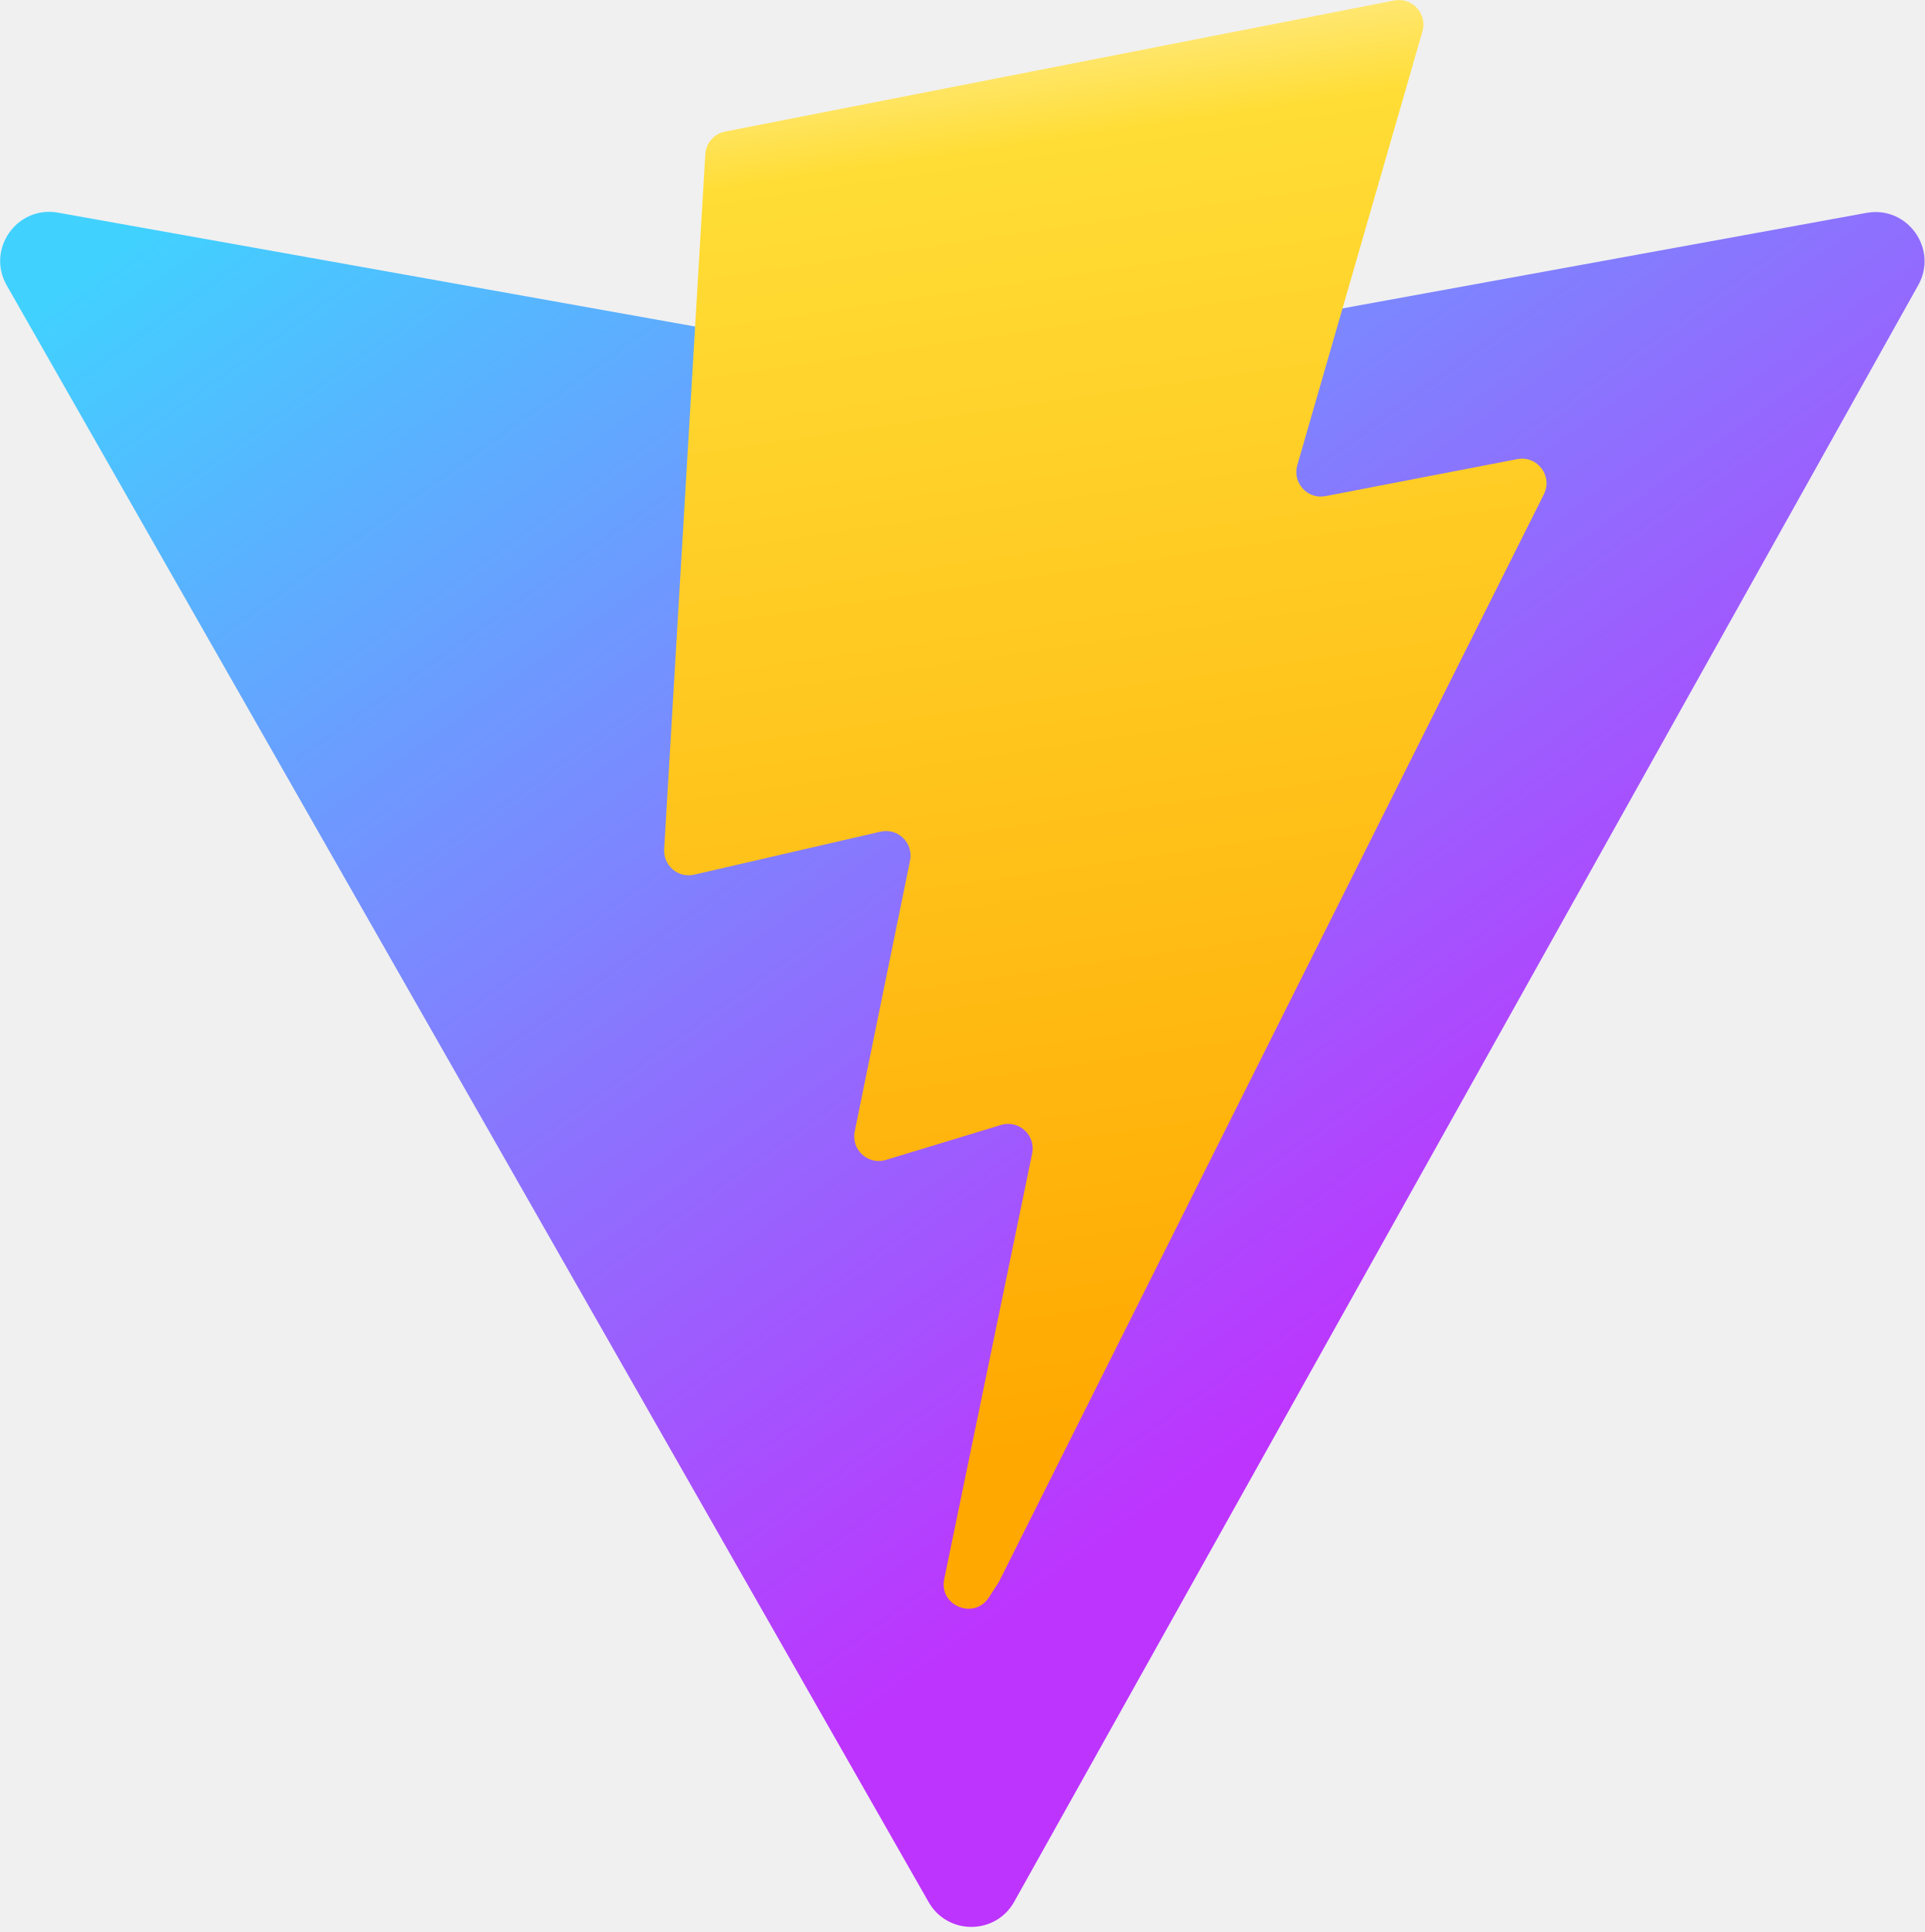
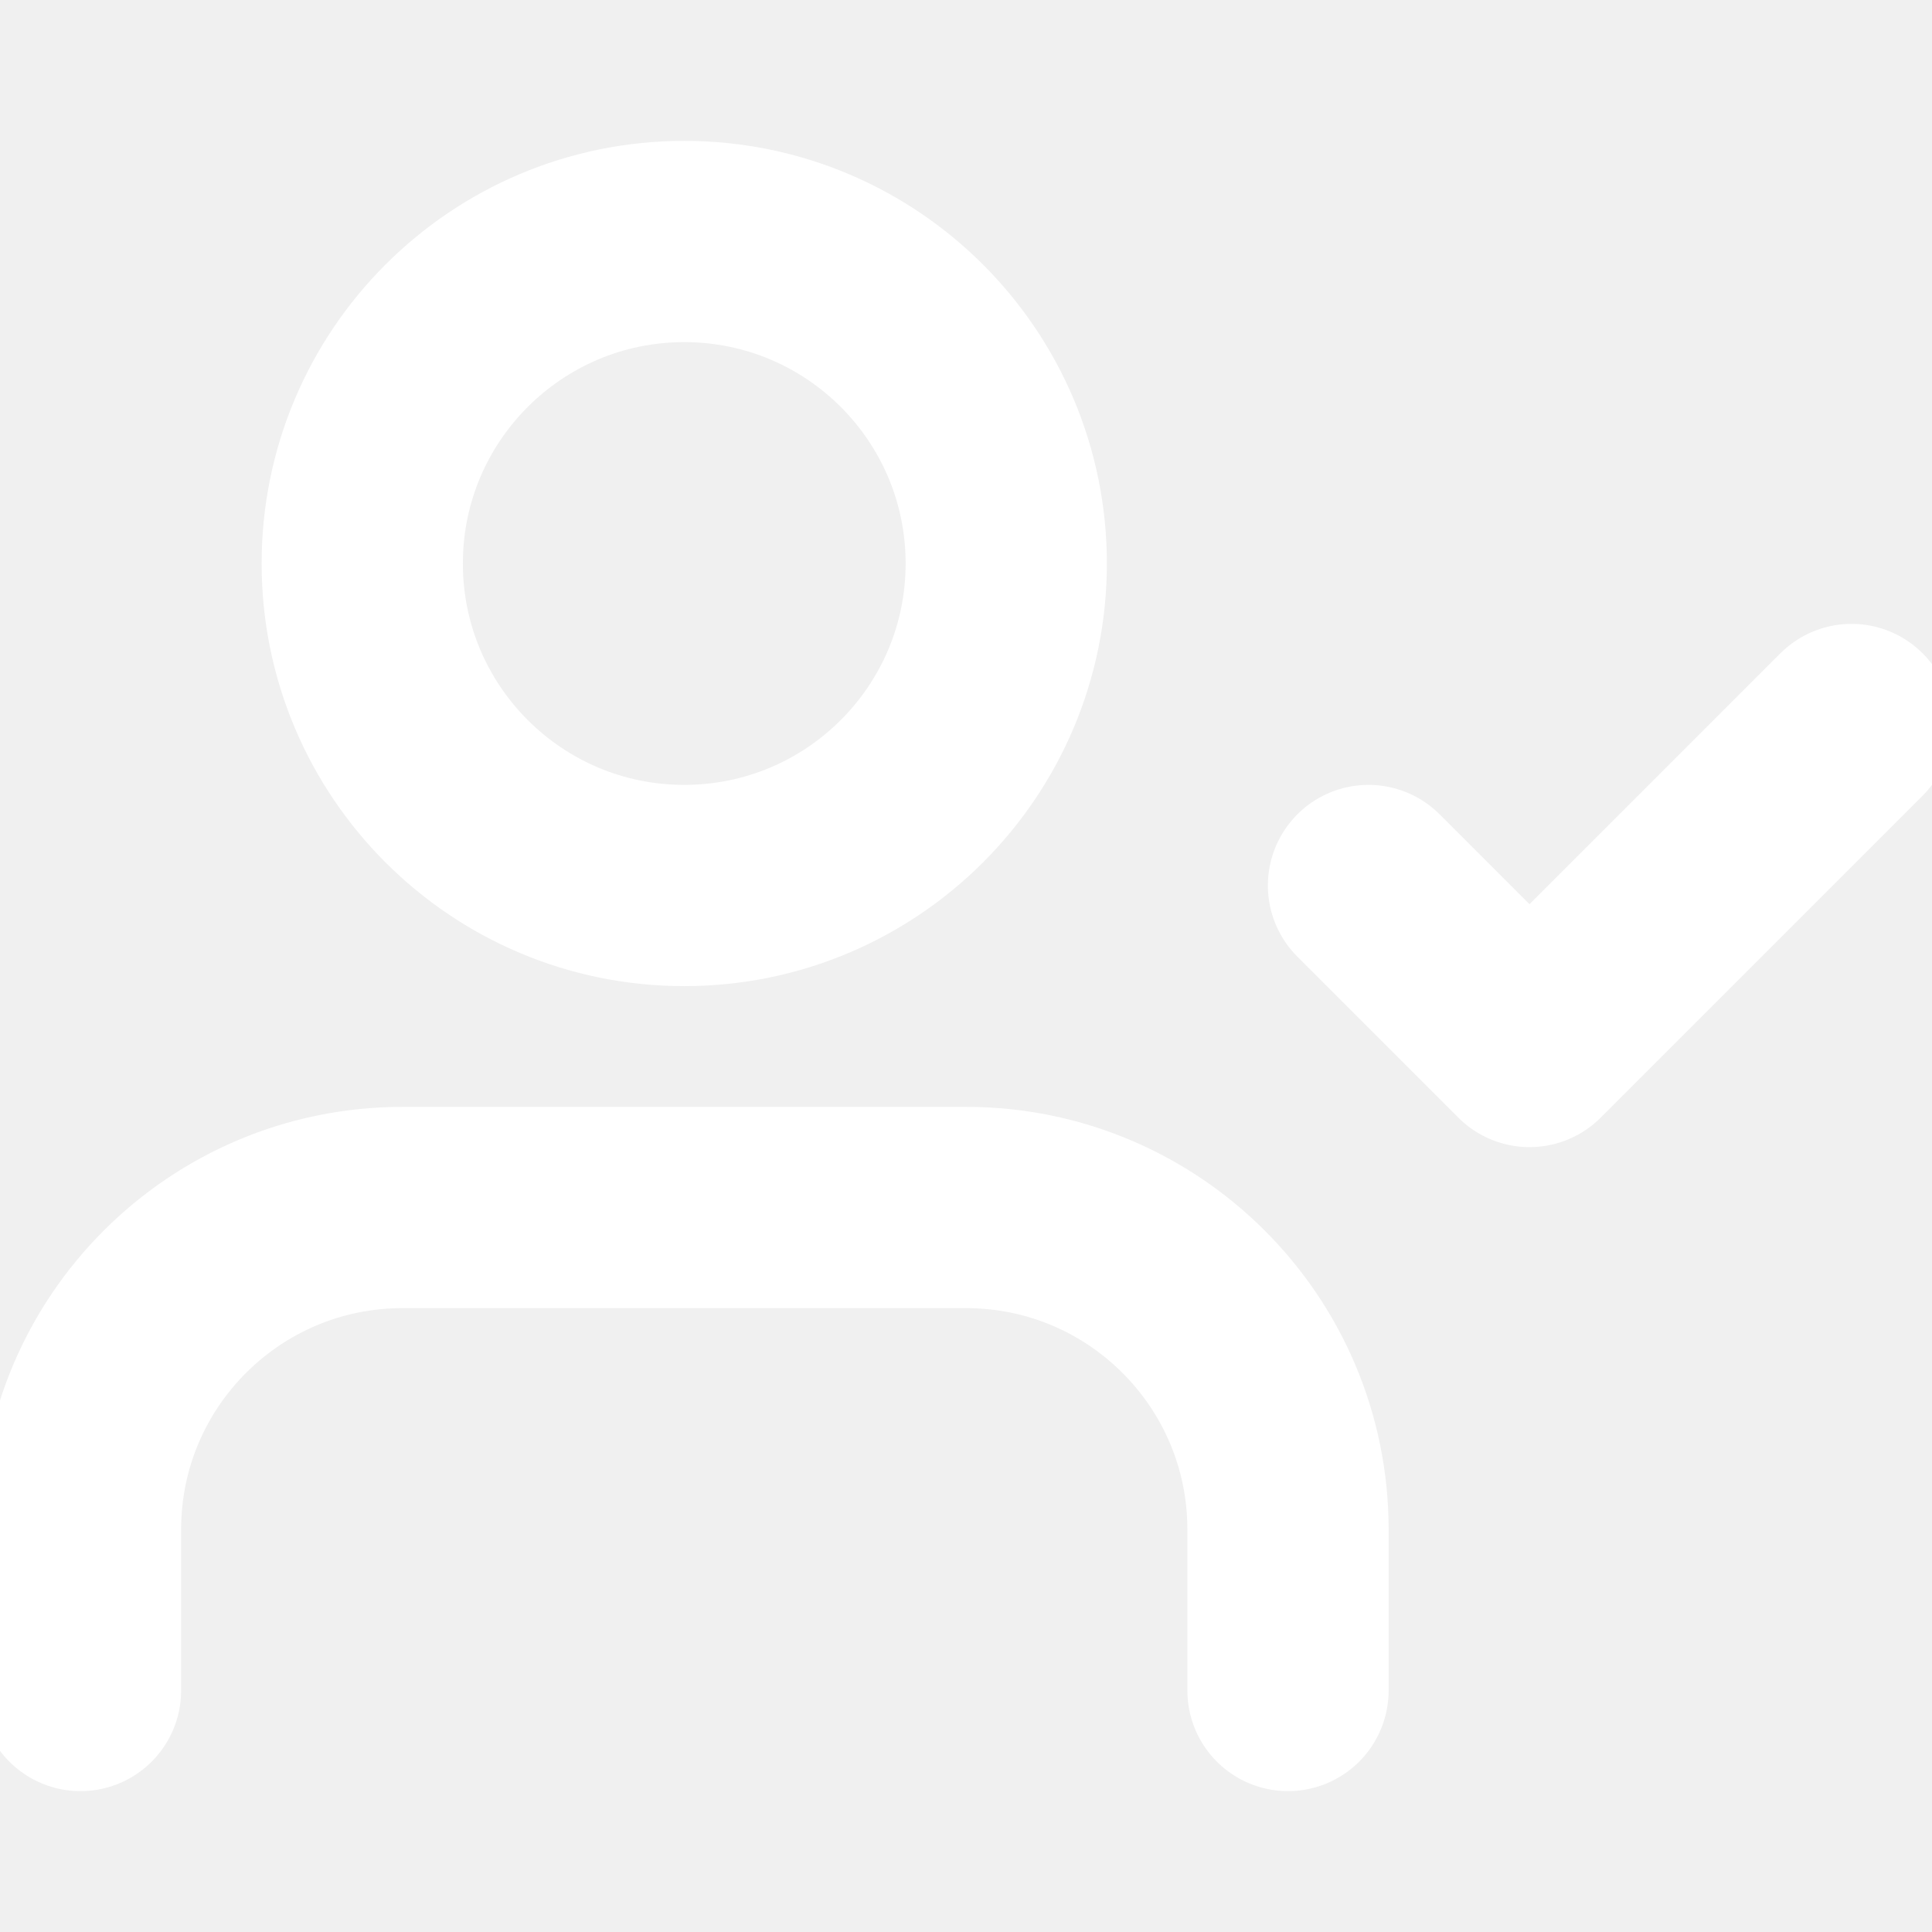
- <svg xmlns="http://www.w3.org/2000/svg" aria-hidden="true" role="img" class="iconify iconify--logos" width="31.88" height="32" preserveAspectRatio="xMidYMid meet" viewBox="0 0 256 257">
-   <defs>
-     <linearGradient id="IconifyId1813088fe1fbc01fb466" x1="-.828%" x2="57.636%" y1="7.652%" y2="78.411%">
-       <stop offset="0%" stop-color="#41D1FF" />
-       <stop offset="100%" stop-color="#BD34FE" />
-     </linearGradient>
-     <linearGradient id="IconifyId1813088fe1fbc01fb467" x1="43.376%" x2="50.316%" y1="2.242%" y2="89.03%">
-       <stop offset="0%" stop-color="#FFEA83" />
-       <stop offset="8.333%" stop-color="#FFDD35" />
-       <stop offset="100%" stop-color="#FFA800" />
-     </linearGradient>
-   </defs>
-   <path fill="url(#IconifyId1813088fe1fbc01fb466)" d="M255.153 37.938L134.897 252.976c-2.483 4.44-8.862 4.466-11.382.048L.875 37.958c-2.746-4.814 1.371-10.646 6.827-9.67l120.385 21.517a6.537 6.537 0 0 0 2.322-.004l117.867-21.483c5.438-.991 9.574 4.796 6.877 9.62Z" />
-   <path fill="url(#IconifyId1813088fe1fbc01fb467)" d="M185.432.063L96.44 17.501a3.268 3.268 0 0 0-2.634 3.014l-5.474 92.456a3.268 3.268 0 0 0 3.997 3.378l24.777-5.718c2.318-.535 4.413 1.507 3.936 3.838l-7.361 36.047c-.495 2.426 1.782 4.5 4.151 3.78l15.304-4.649c2.372-.72 4.652 1.36 4.15 3.788l-11.698 56.621c-.732 3.542 3.979 5.473 5.943 2.437l1.313-2.028l72.516-144.72c1.215-2.423-.88-5.186-3.54-4.672l-25.505 4.922c-2.396.462-4.435-1.77-3.759-4.114l16.646-57.705c.677-2.35-1.37-4.583-3.769-4.113Z" />
+ <svg xmlns="http://www.w3.org/2000/svg" width="41" height="41" viewBox="0 0 24 24" fill="none" stroke="#ffffff" stroke-width="2.5" stroke-linecap="round" stroke-linejoin="round">
+   <path d="M16 21v-2a4 4 0 0 0-4-4H5a4 4 0 0 0-4 4v2" />
+   <circle cx="8.5" cy="7" r="4" />
+   <polyline points="17 11 19 13 23 9" />
</svg>
